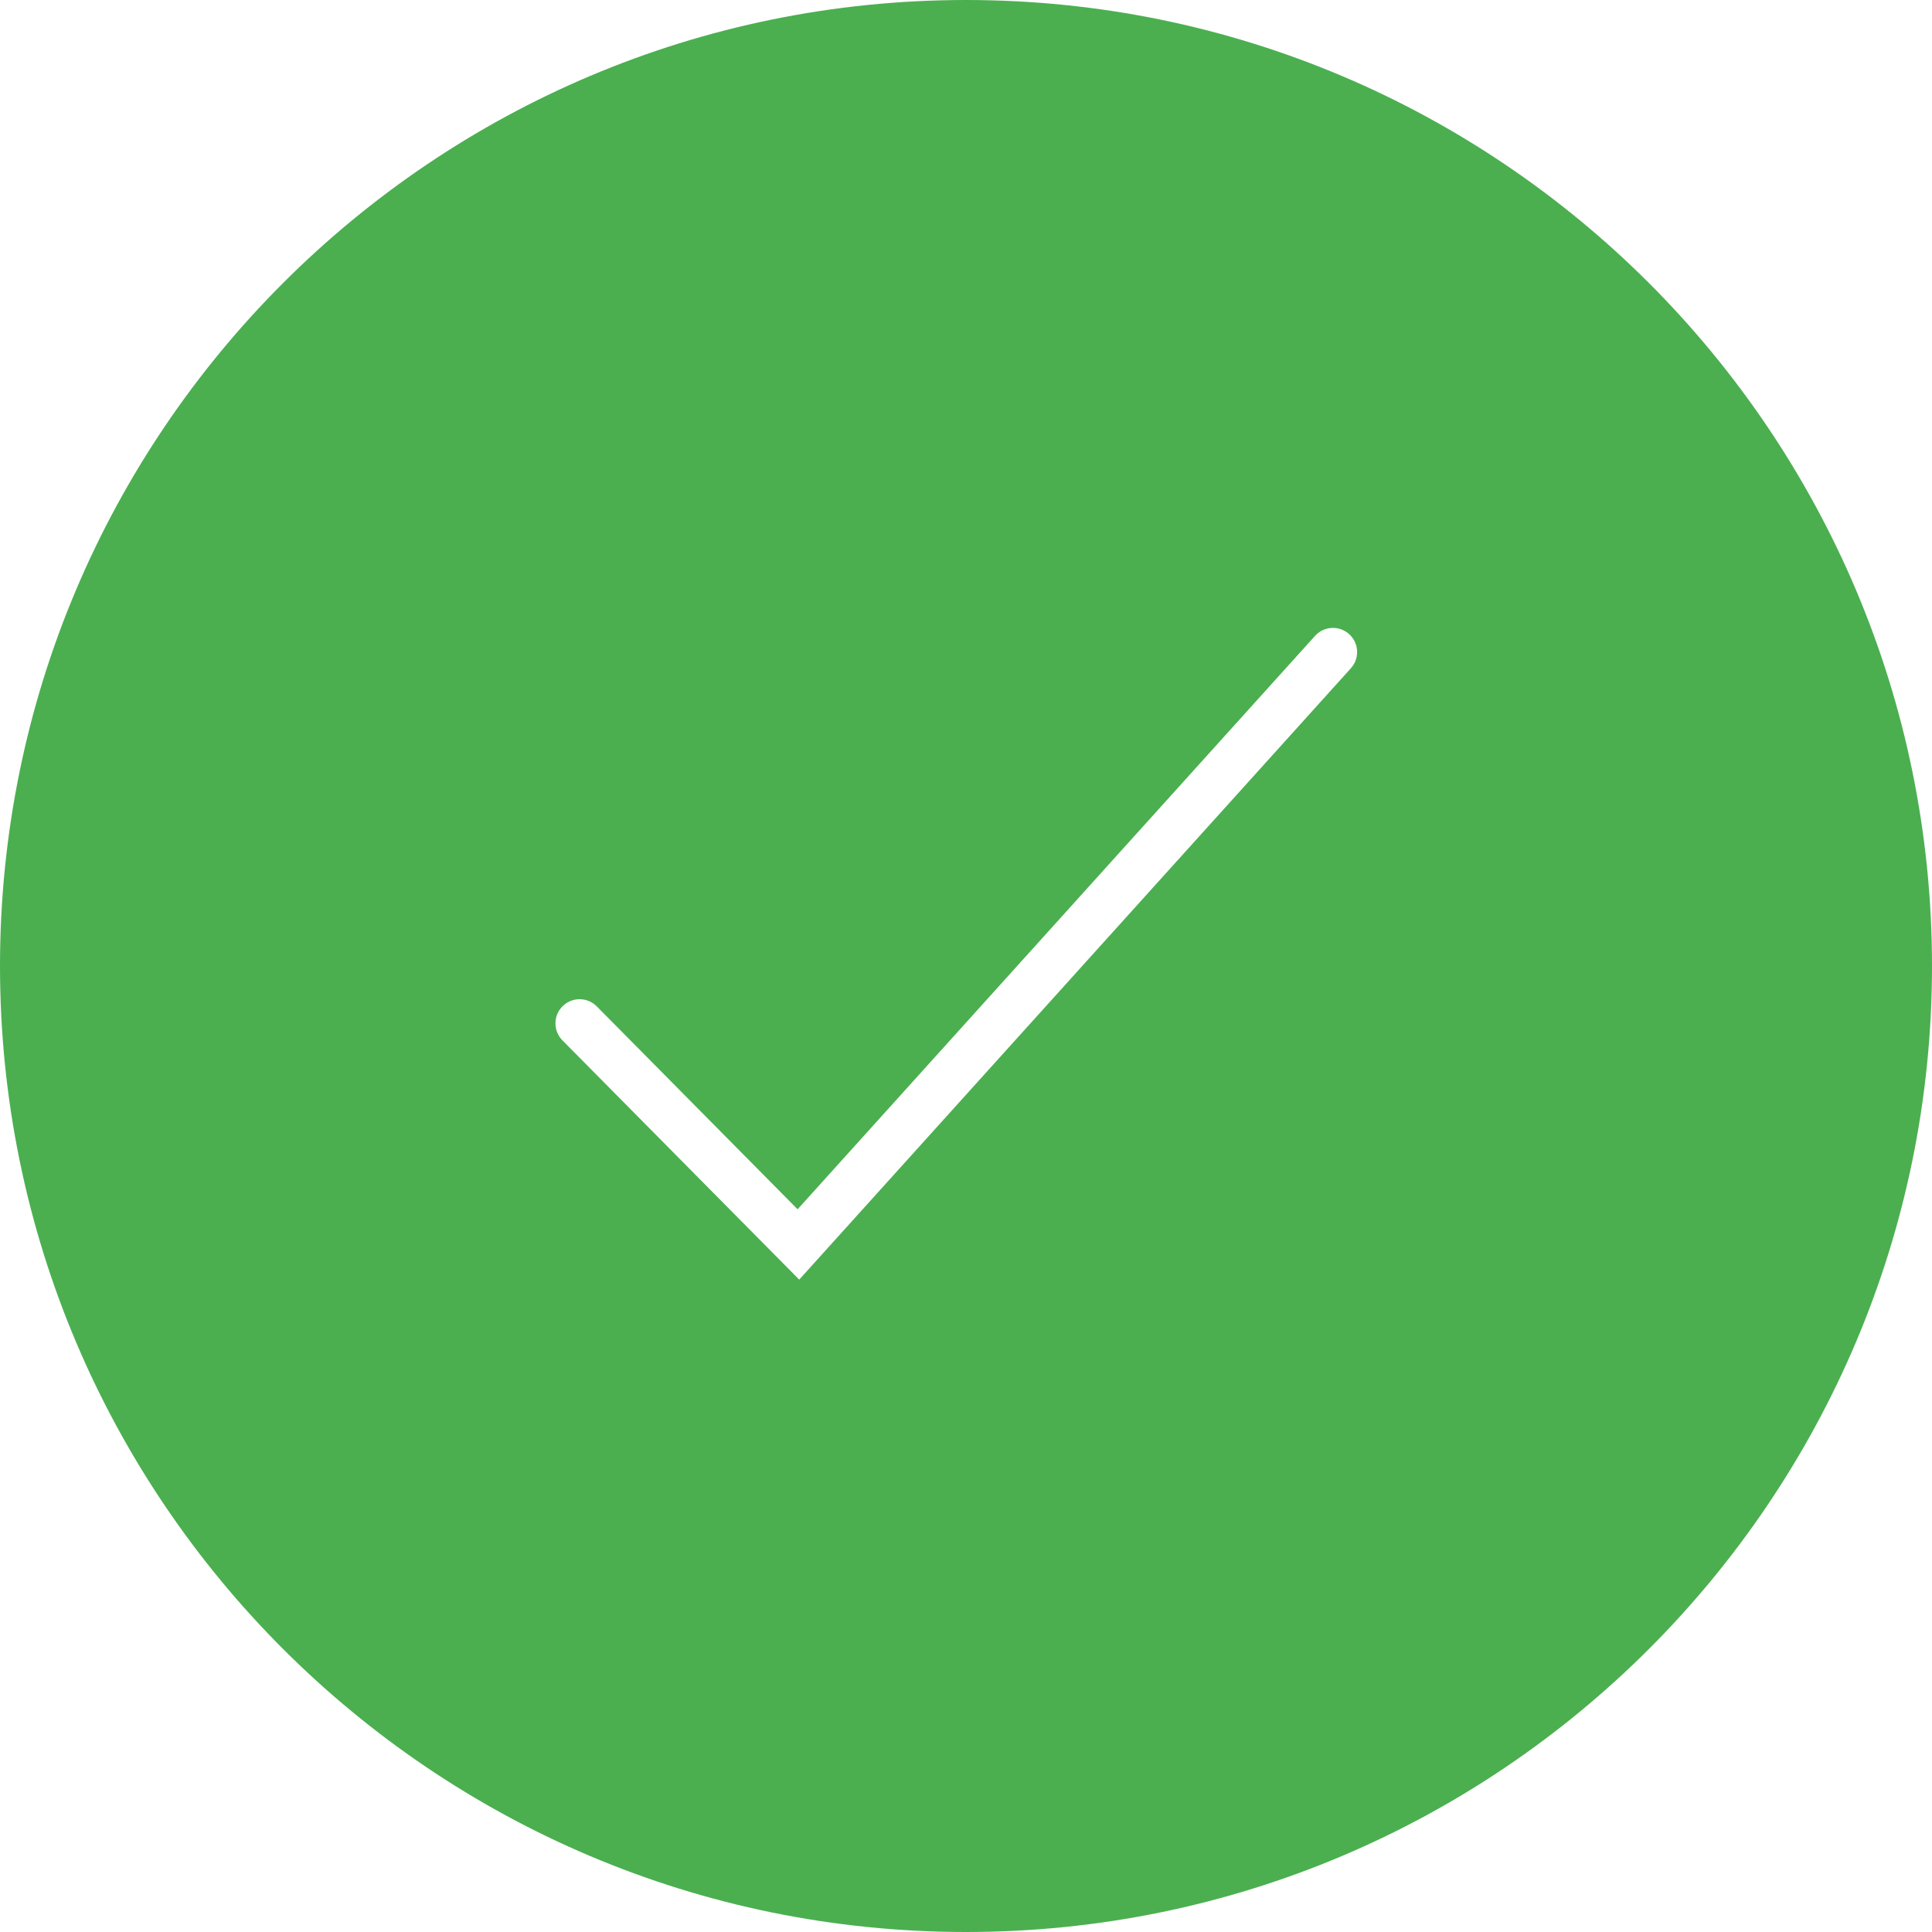
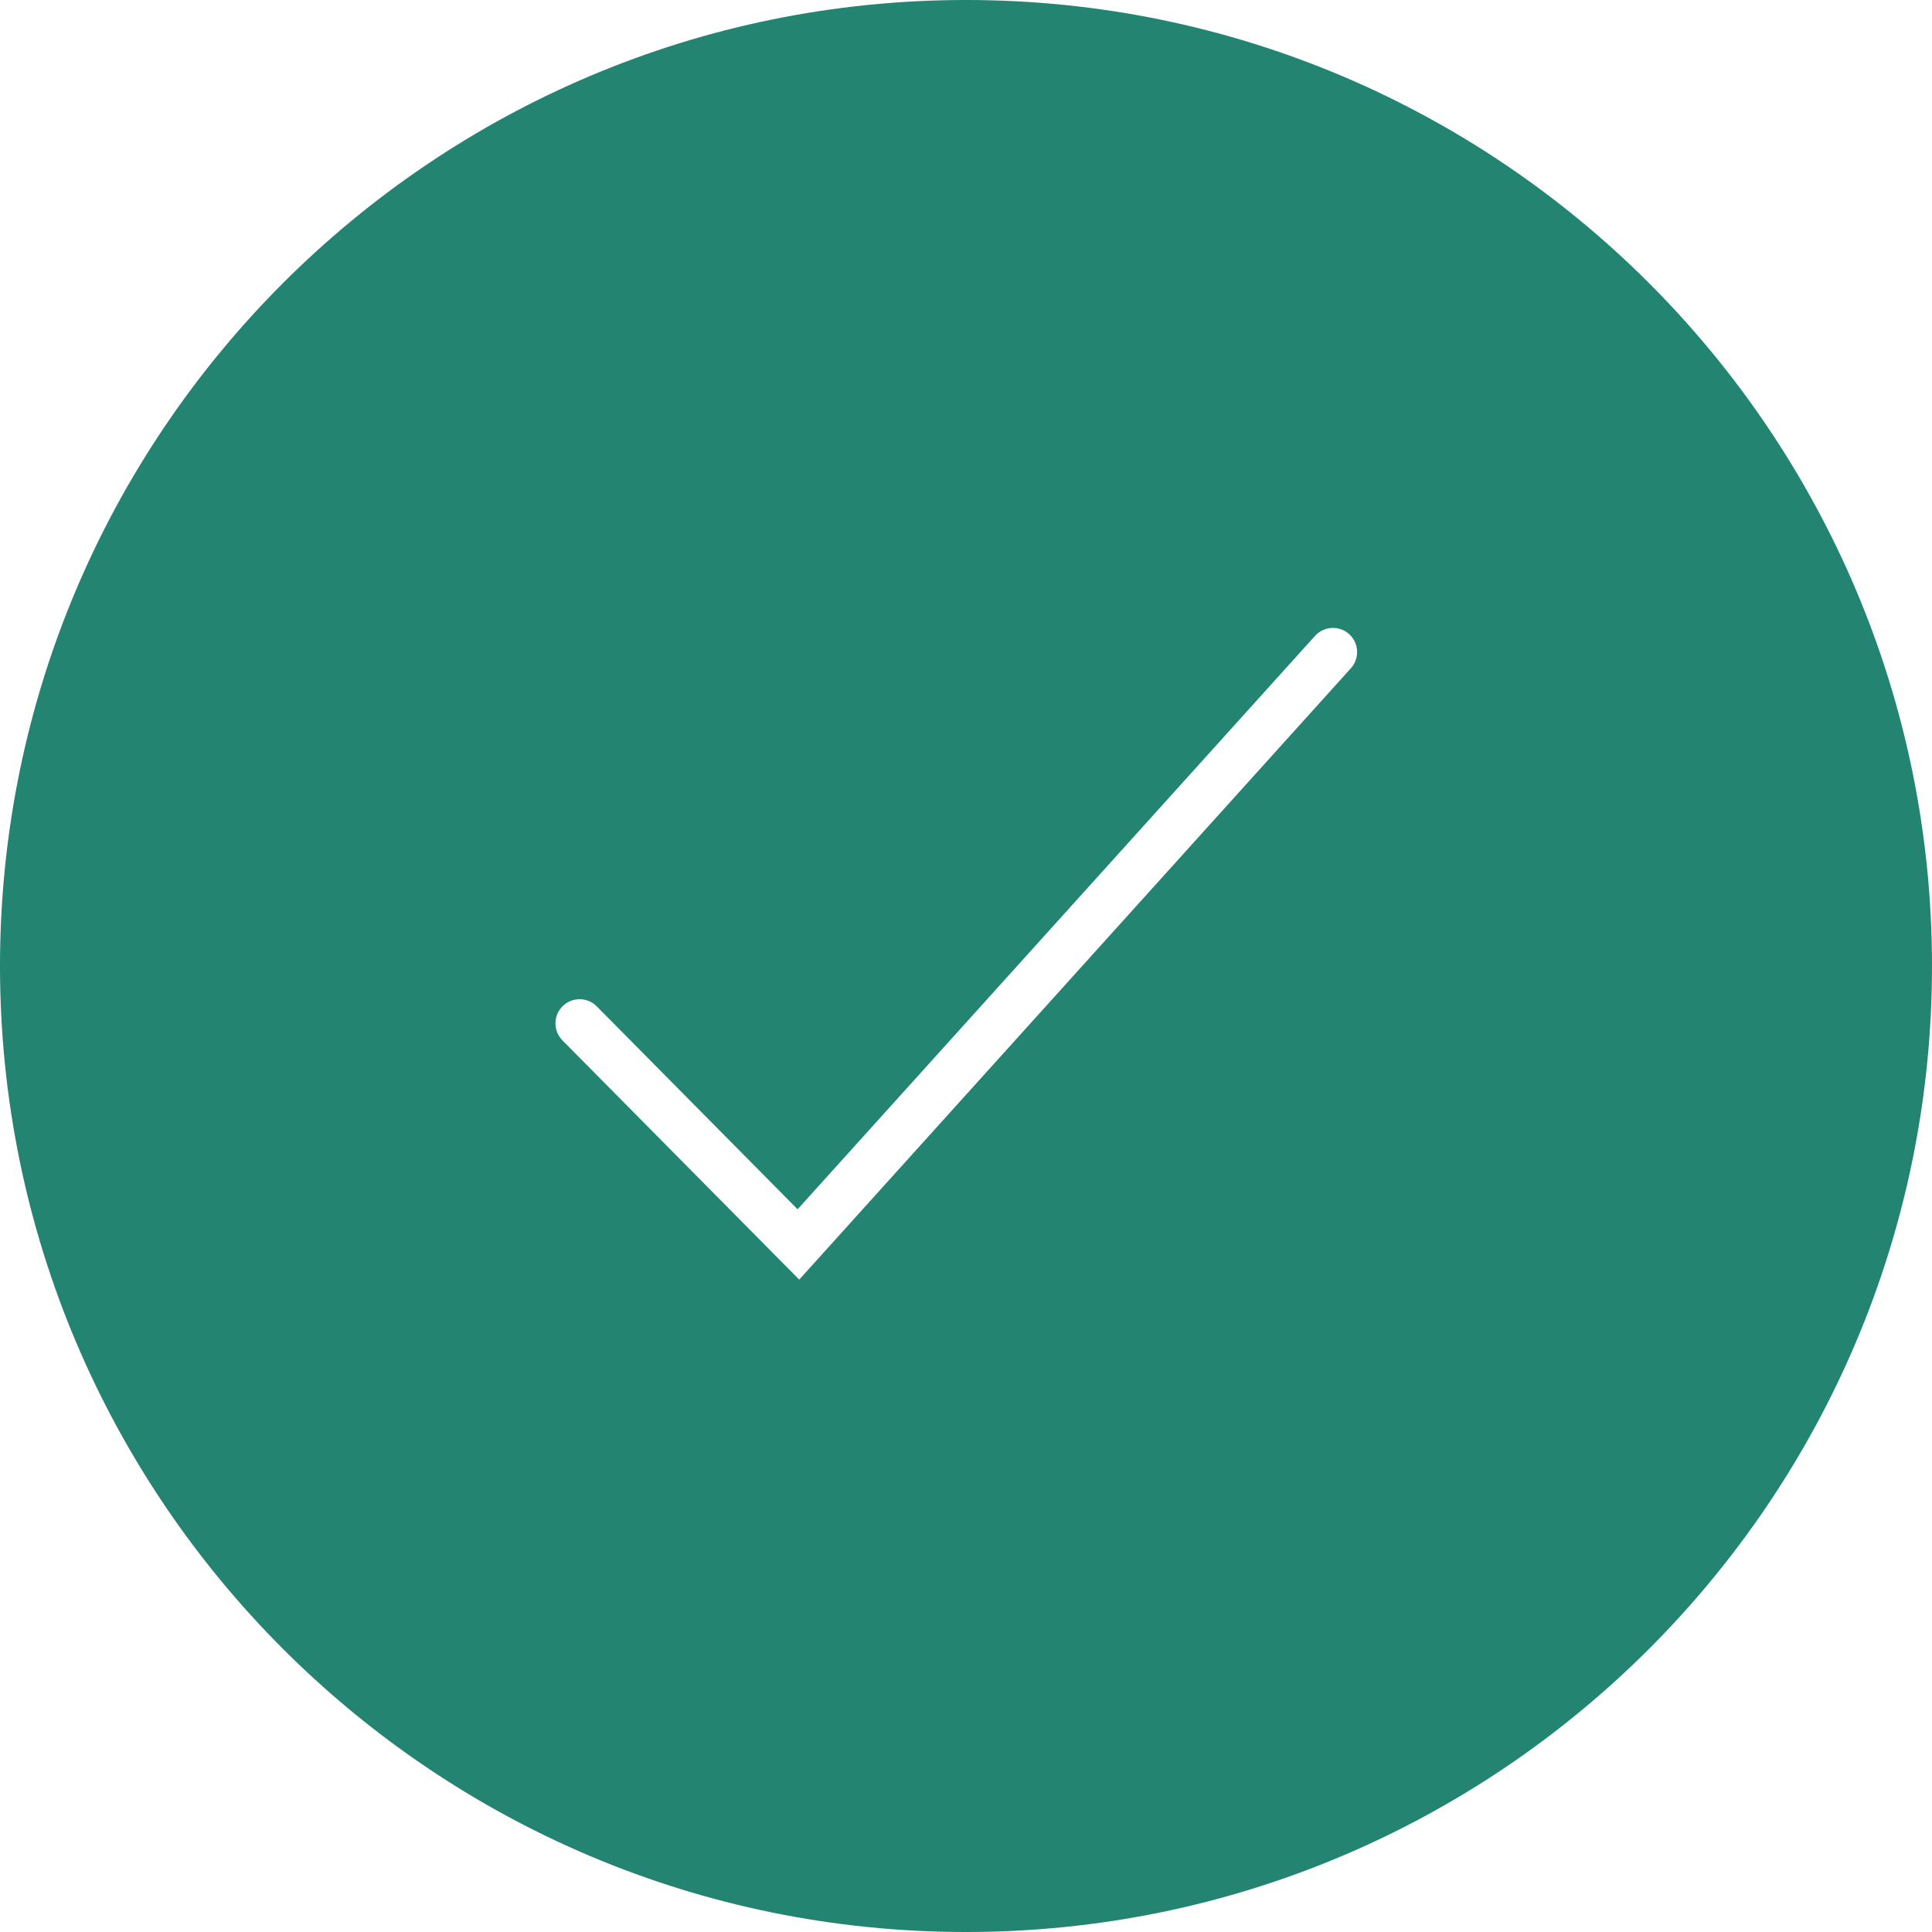
<svg xmlns="http://www.w3.org/2000/svg" width="80" height="80" viewBox="0 0 80 80" fill="none">
-   <path fill-rule="evenodd" clip-rule="evenodd" d="M0 40C0 17.92 17.92 0 40 0C62.08 0 80 17.92 80 40C80 62.08 62.08 80 40 80C17.92 80 0 62.08 0 40ZM55.865 26.258C55.455 25.888 54.823 25.92 54.453 26.33L33.027 50.074L24.711 41.672L24.617 41.588C24.226 41.281 23.659 41.306 23.297 41.664C22.904 42.053 22.901 42.686 23.289 43.079L33.094 52.986L55.938 27.67L56.016 27.572C56.3 27.164 56.244 26.599 55.865 26.258Z" fill="#4BAF50" />
+   <g id="Temporary_Illustration / Success / On Light / Large">
+     <path id="Combined Shape" fill-rule="evenodd" clip-rule="evenodd" d="M0 40C0 17.92 17.92 0 40 0C62.08 0 80 17.92 80 40C80 62.08 62.08 80 40 80C17.92 80 0 62.08 0 40ZM55.865 26.258C55.455 25.888 54.823 25.92 54.453 26.33L33.027 50.074L24.711 41.672L24.617 41.588C24.226 41.281 23.659 41.306 23.297 41.664C22.904 42.053 22.901 42.686 23.289 43.079L33.094 52.986L55.938 27.67L56.016 27.572C56.3 27.164 56.244 26.599 55.865 26.258Z" fill="#228471" />
+   </g>
</svg>
